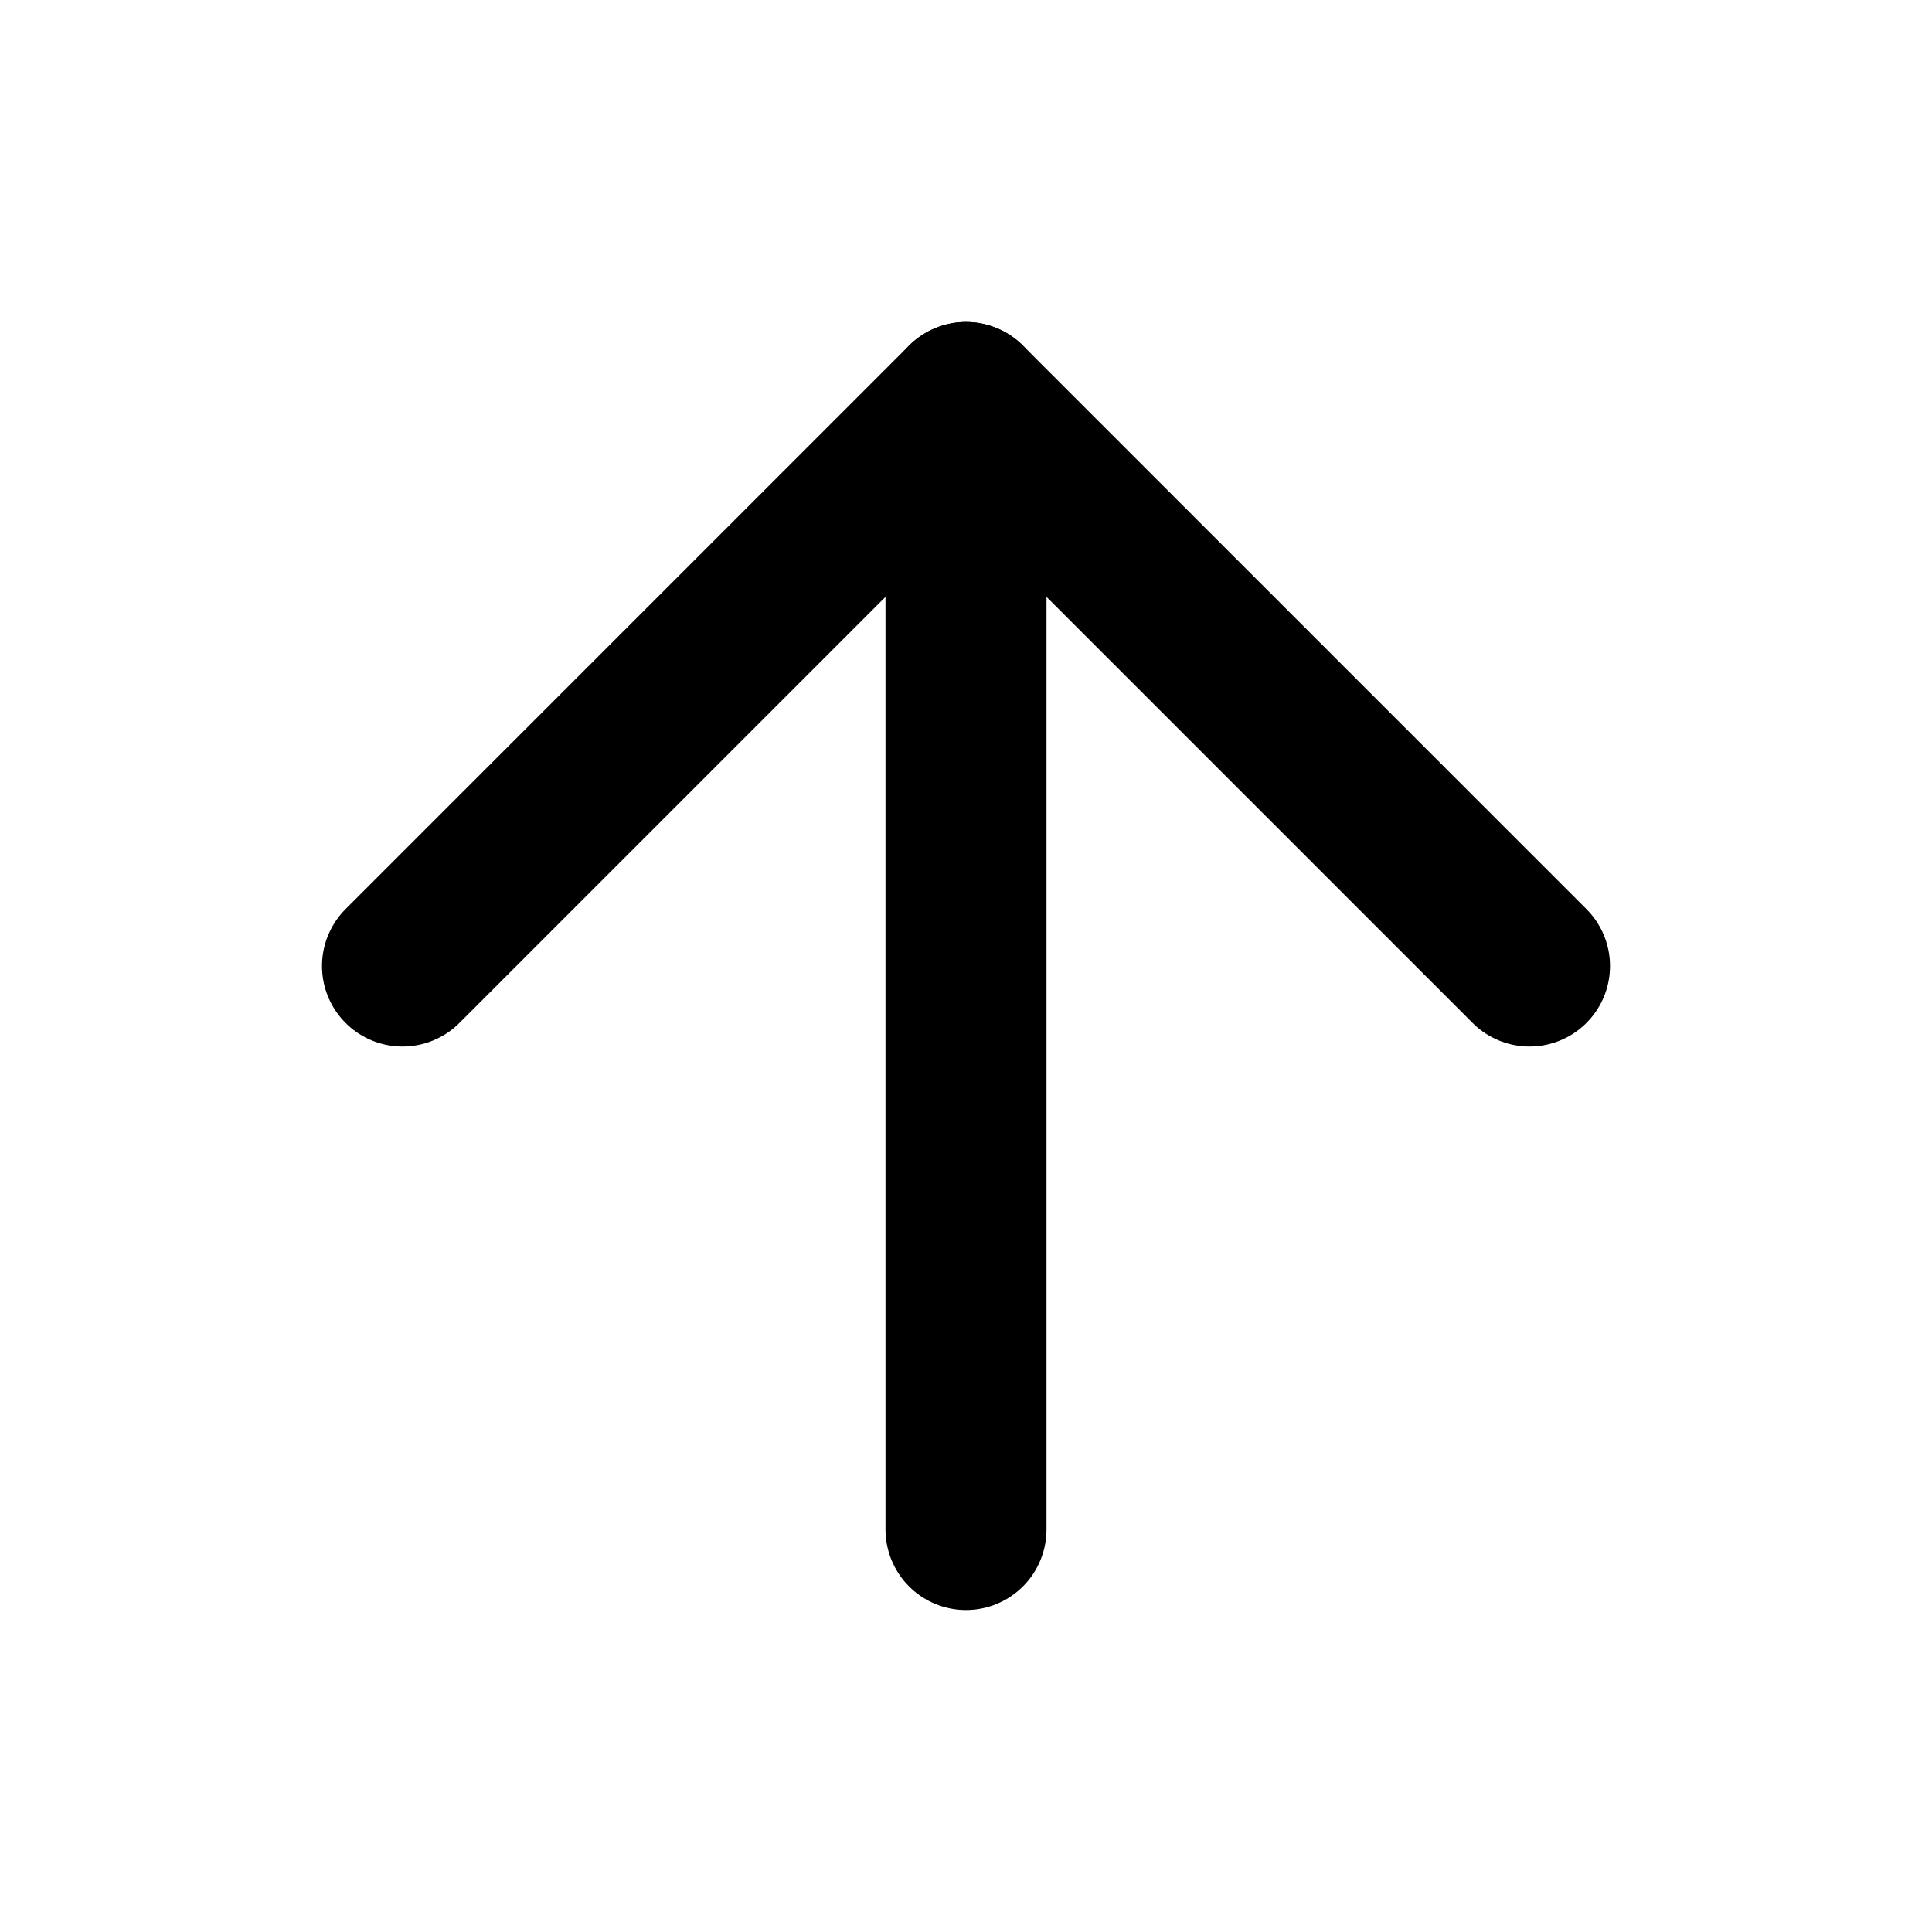
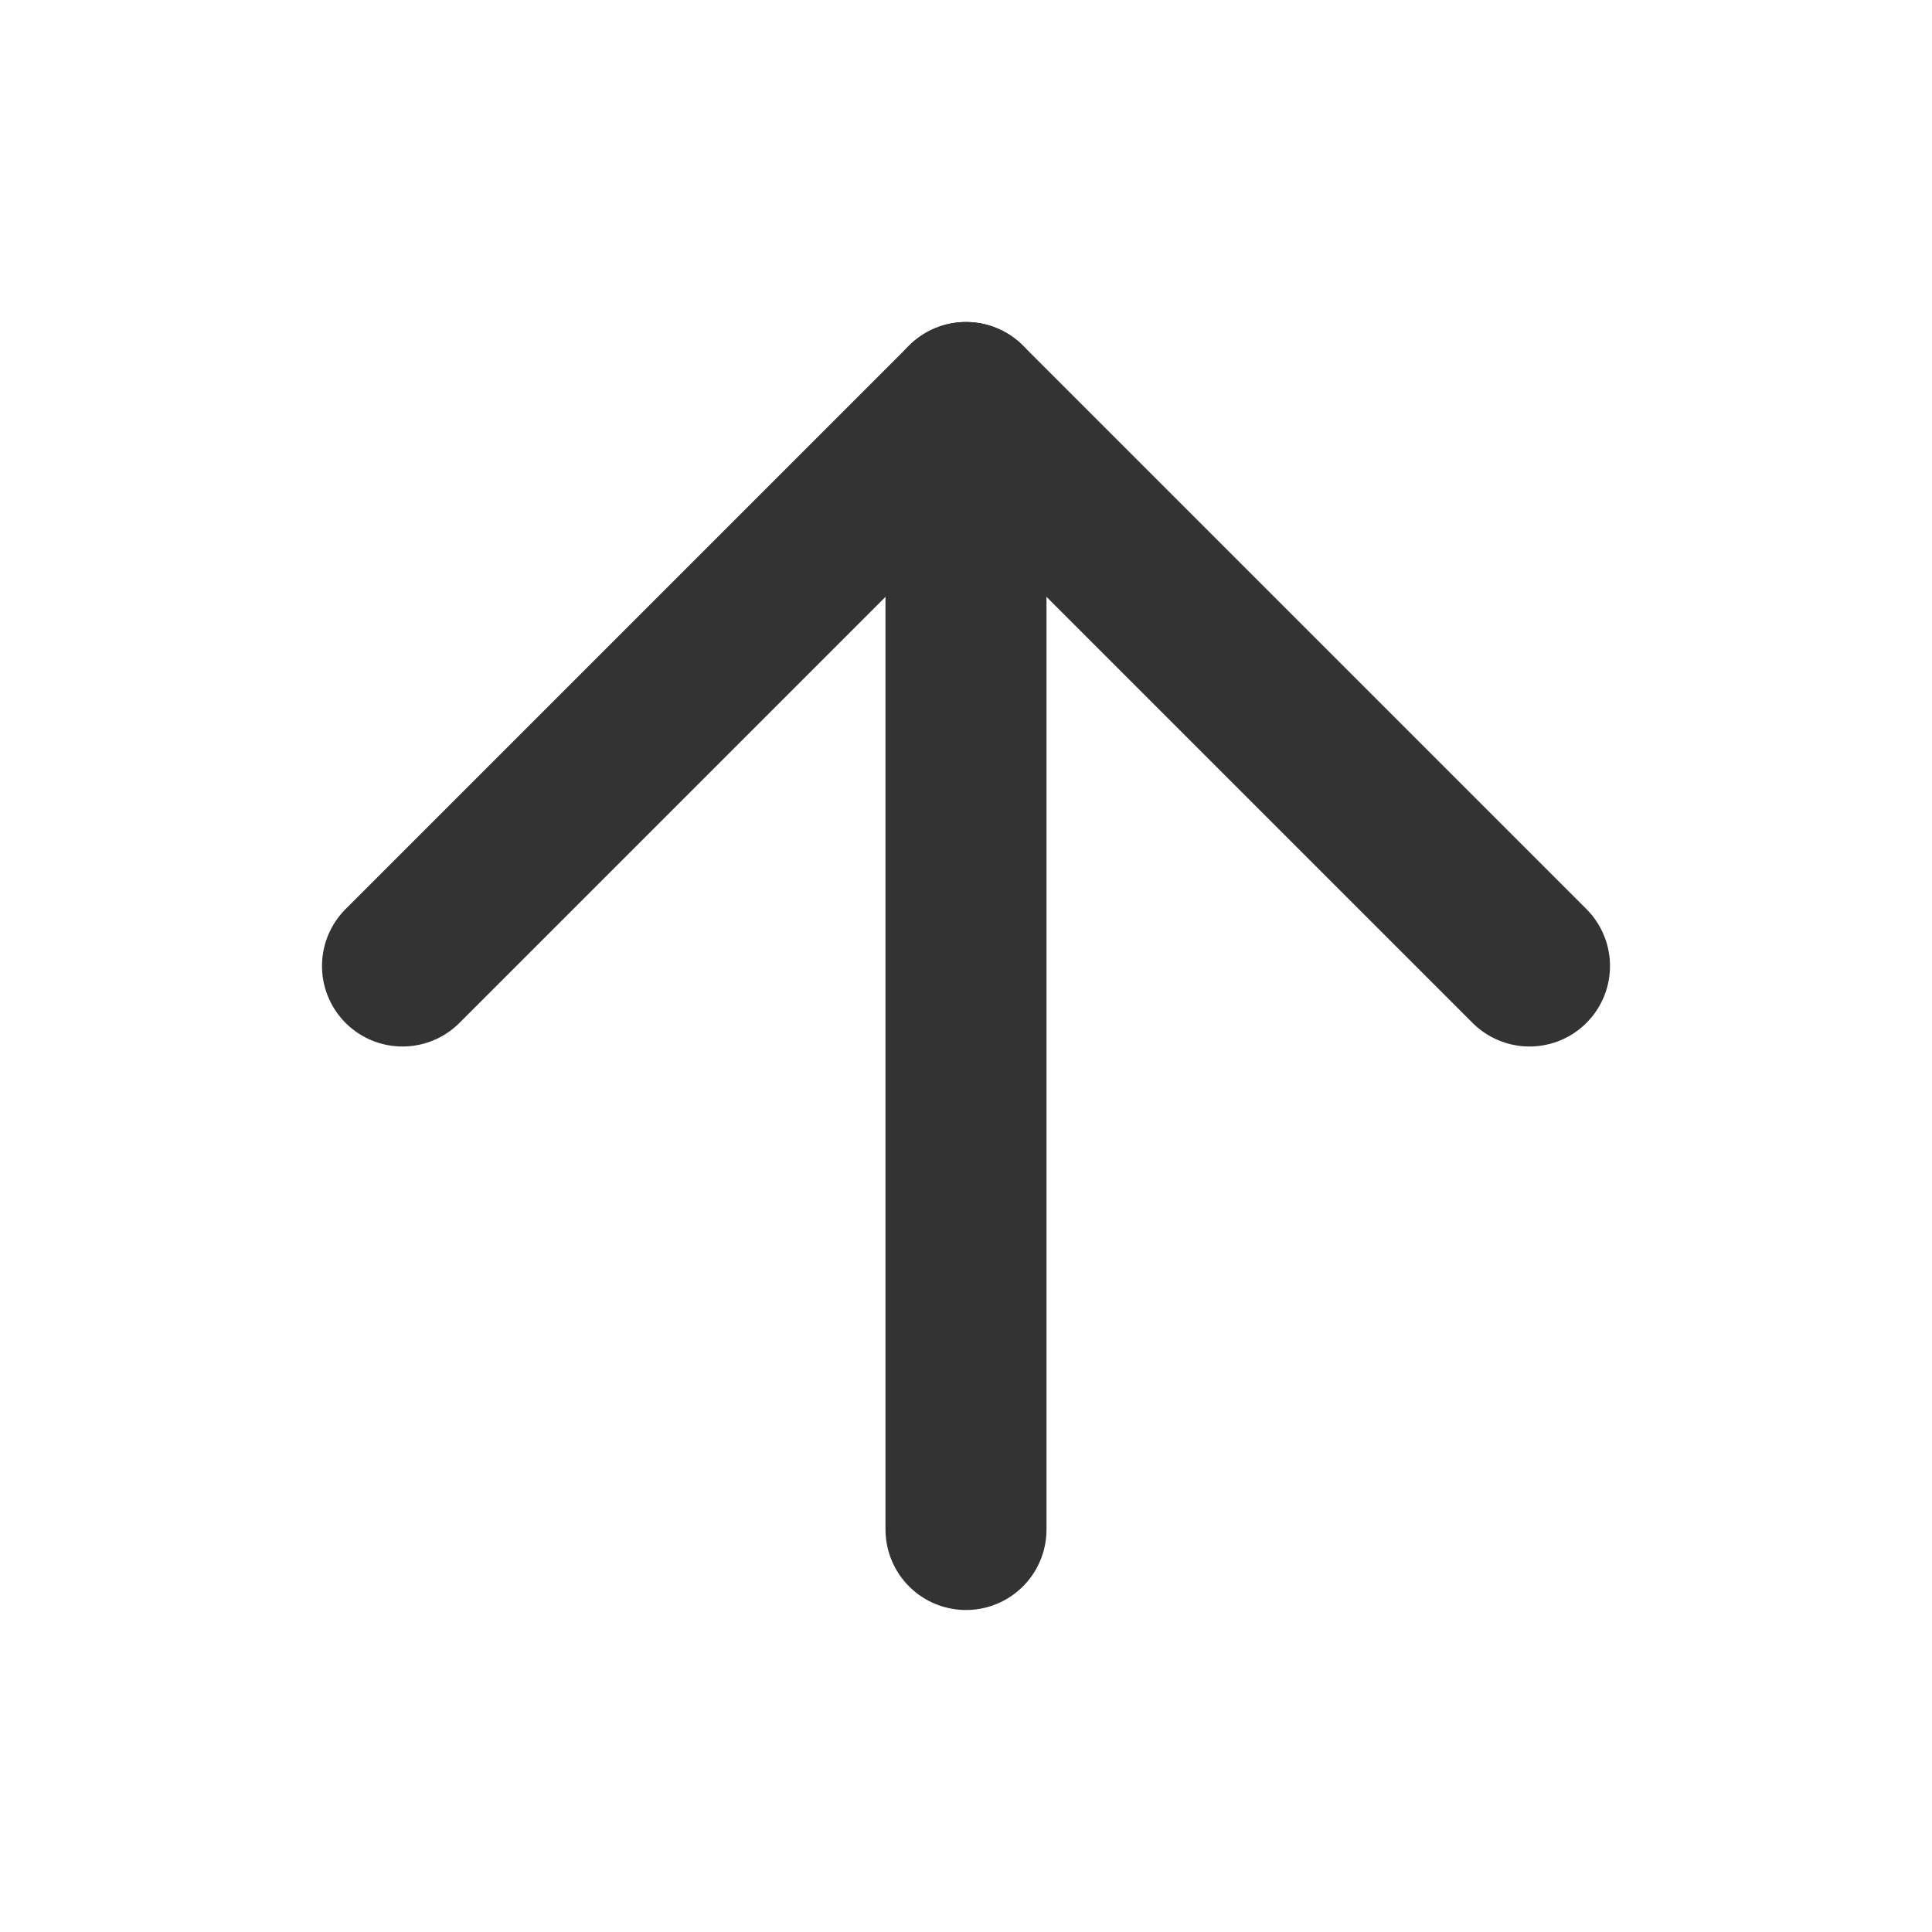
- <svg xmlns="http://www.w3.org/2000/svg" width="24" height="24" viewBox="0 0 24 24" fill="none" stroke="currentColor" stroke-width="2" stroke-linecap="round" stroke-linejoin="round" class="feather feather-arrow-up">
+ <svg xmlns="http://www.w3.org/2000/svg" width="24" height="24" viewBox="0 0 24 24" fill="none" stroke="#333" stroke-width="2" stroke-linecap="round" stroke-linejoin="round" class="feather feather-arrow-up">
  <line x1="12" y1="19" x2="12" y2="5" />
  <polyline points="5 12 12 5 19 12" />
</svg>
